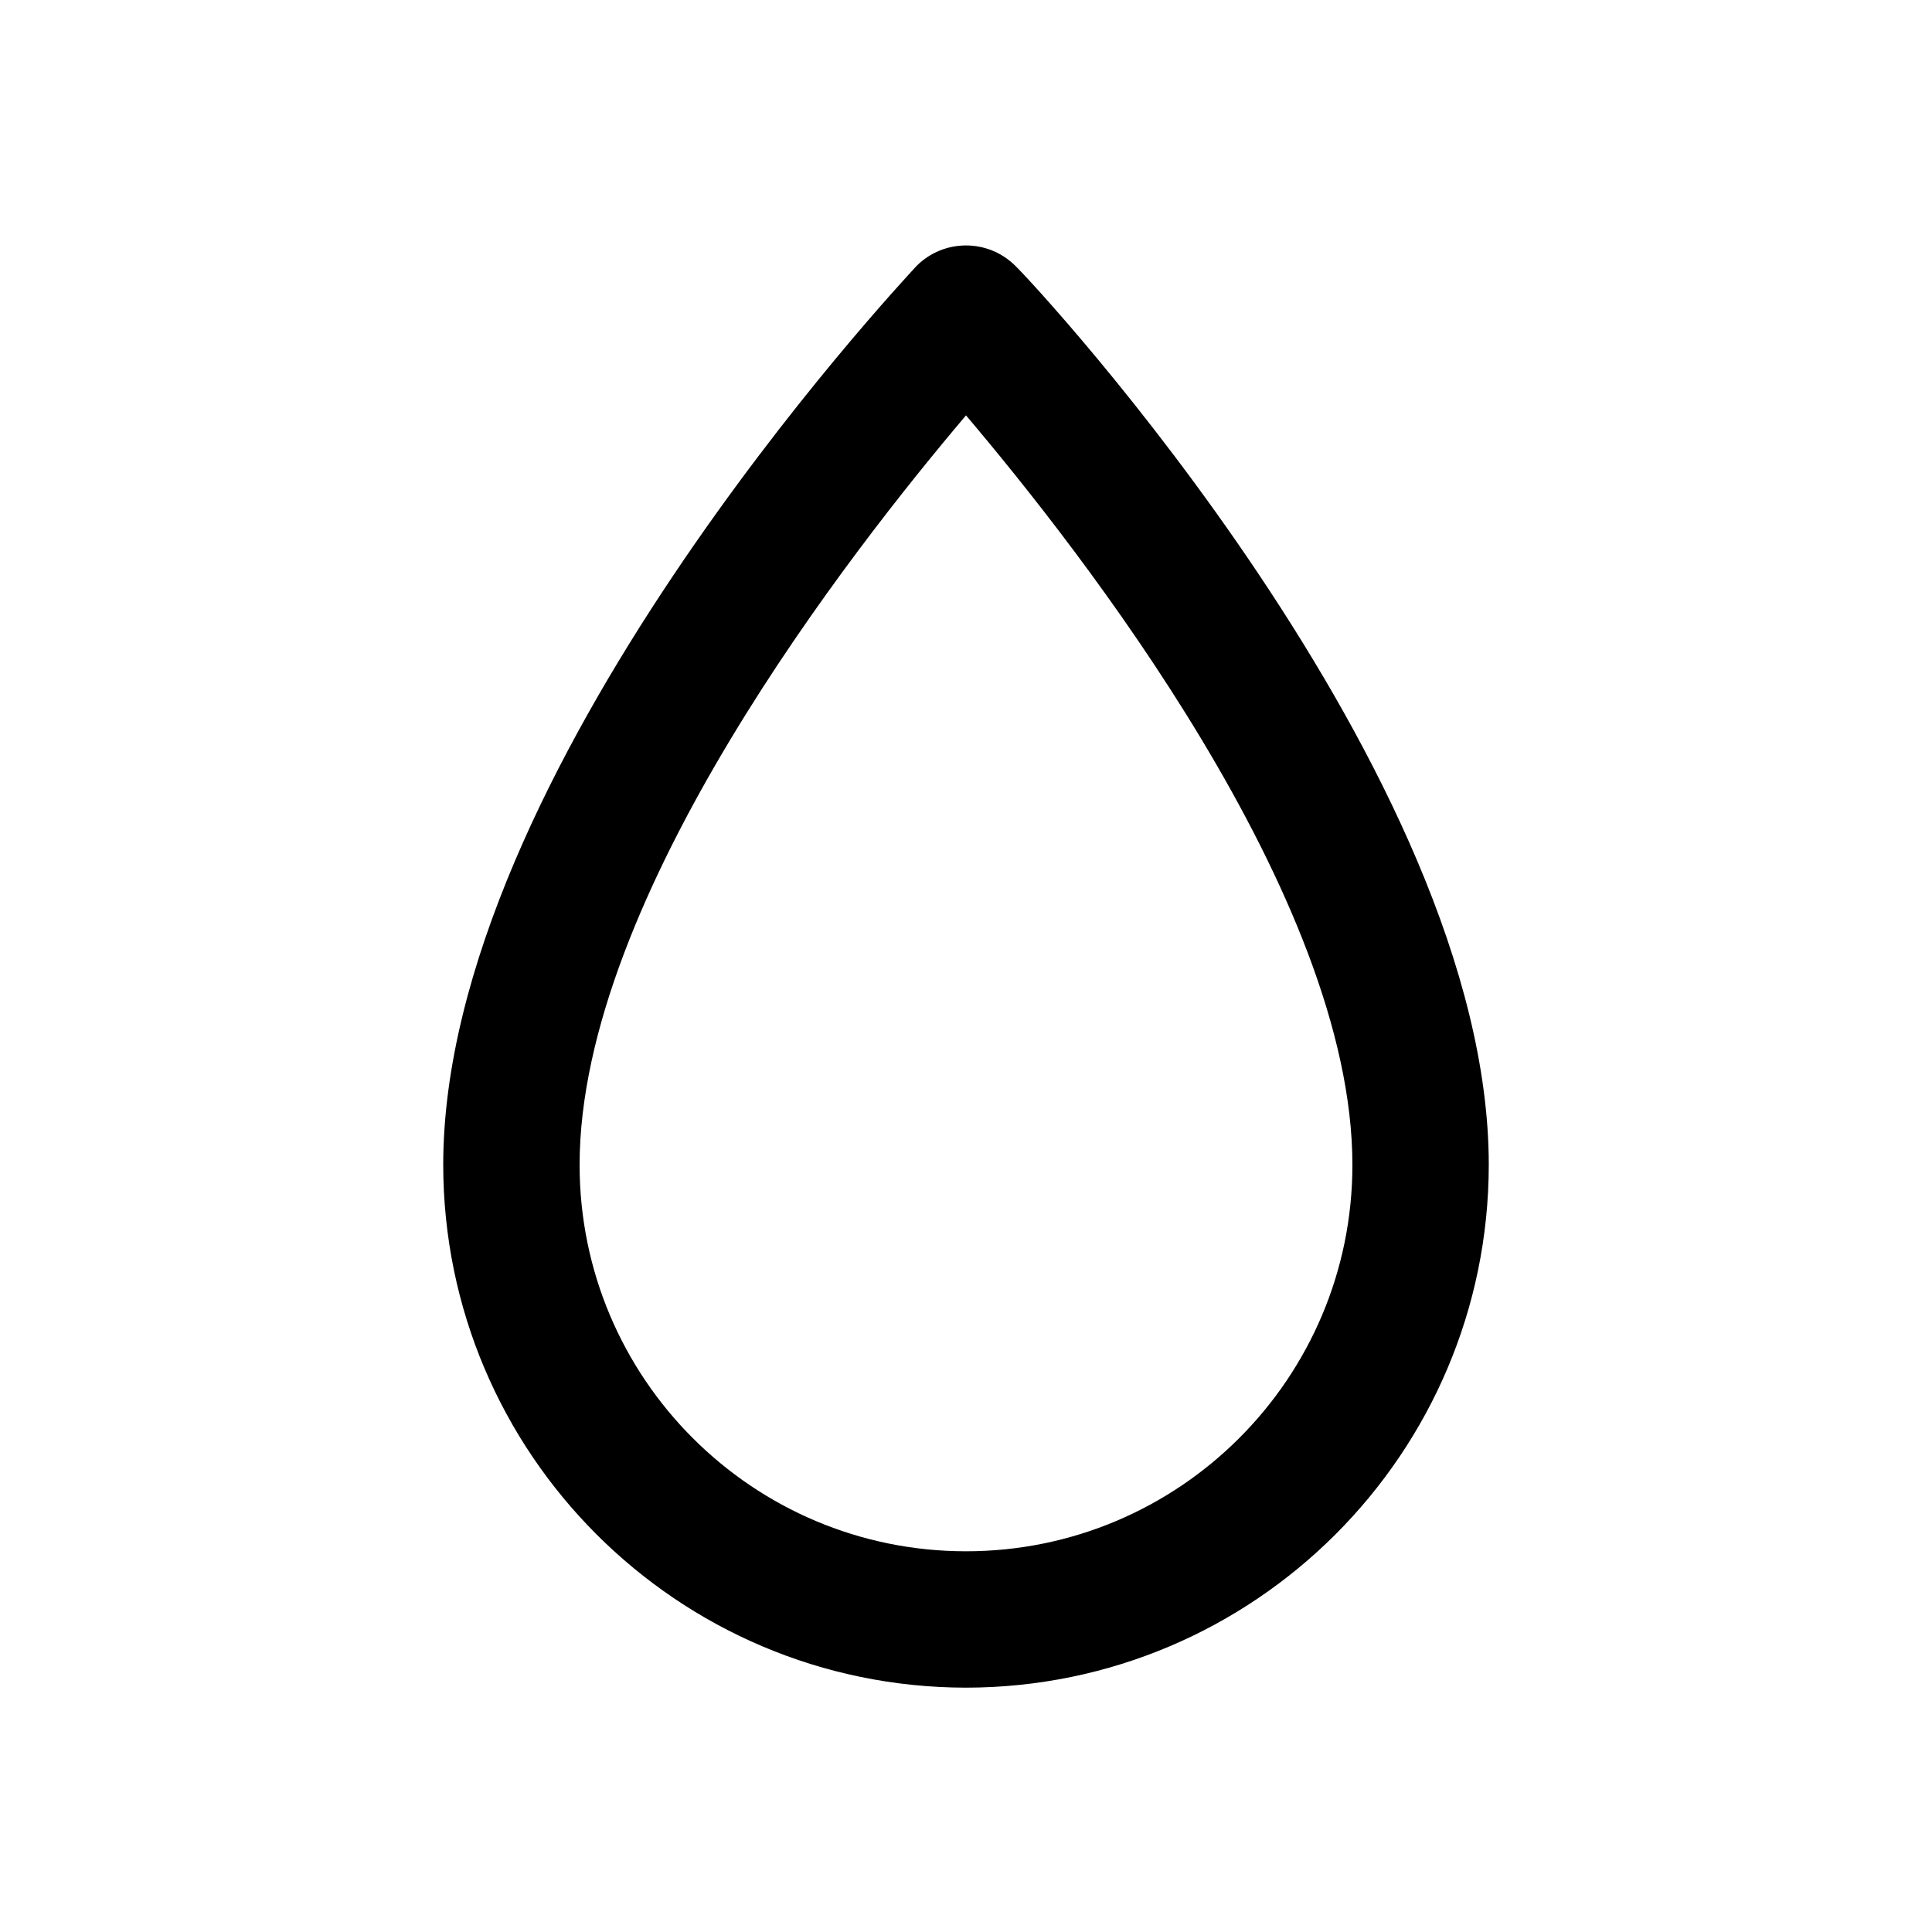
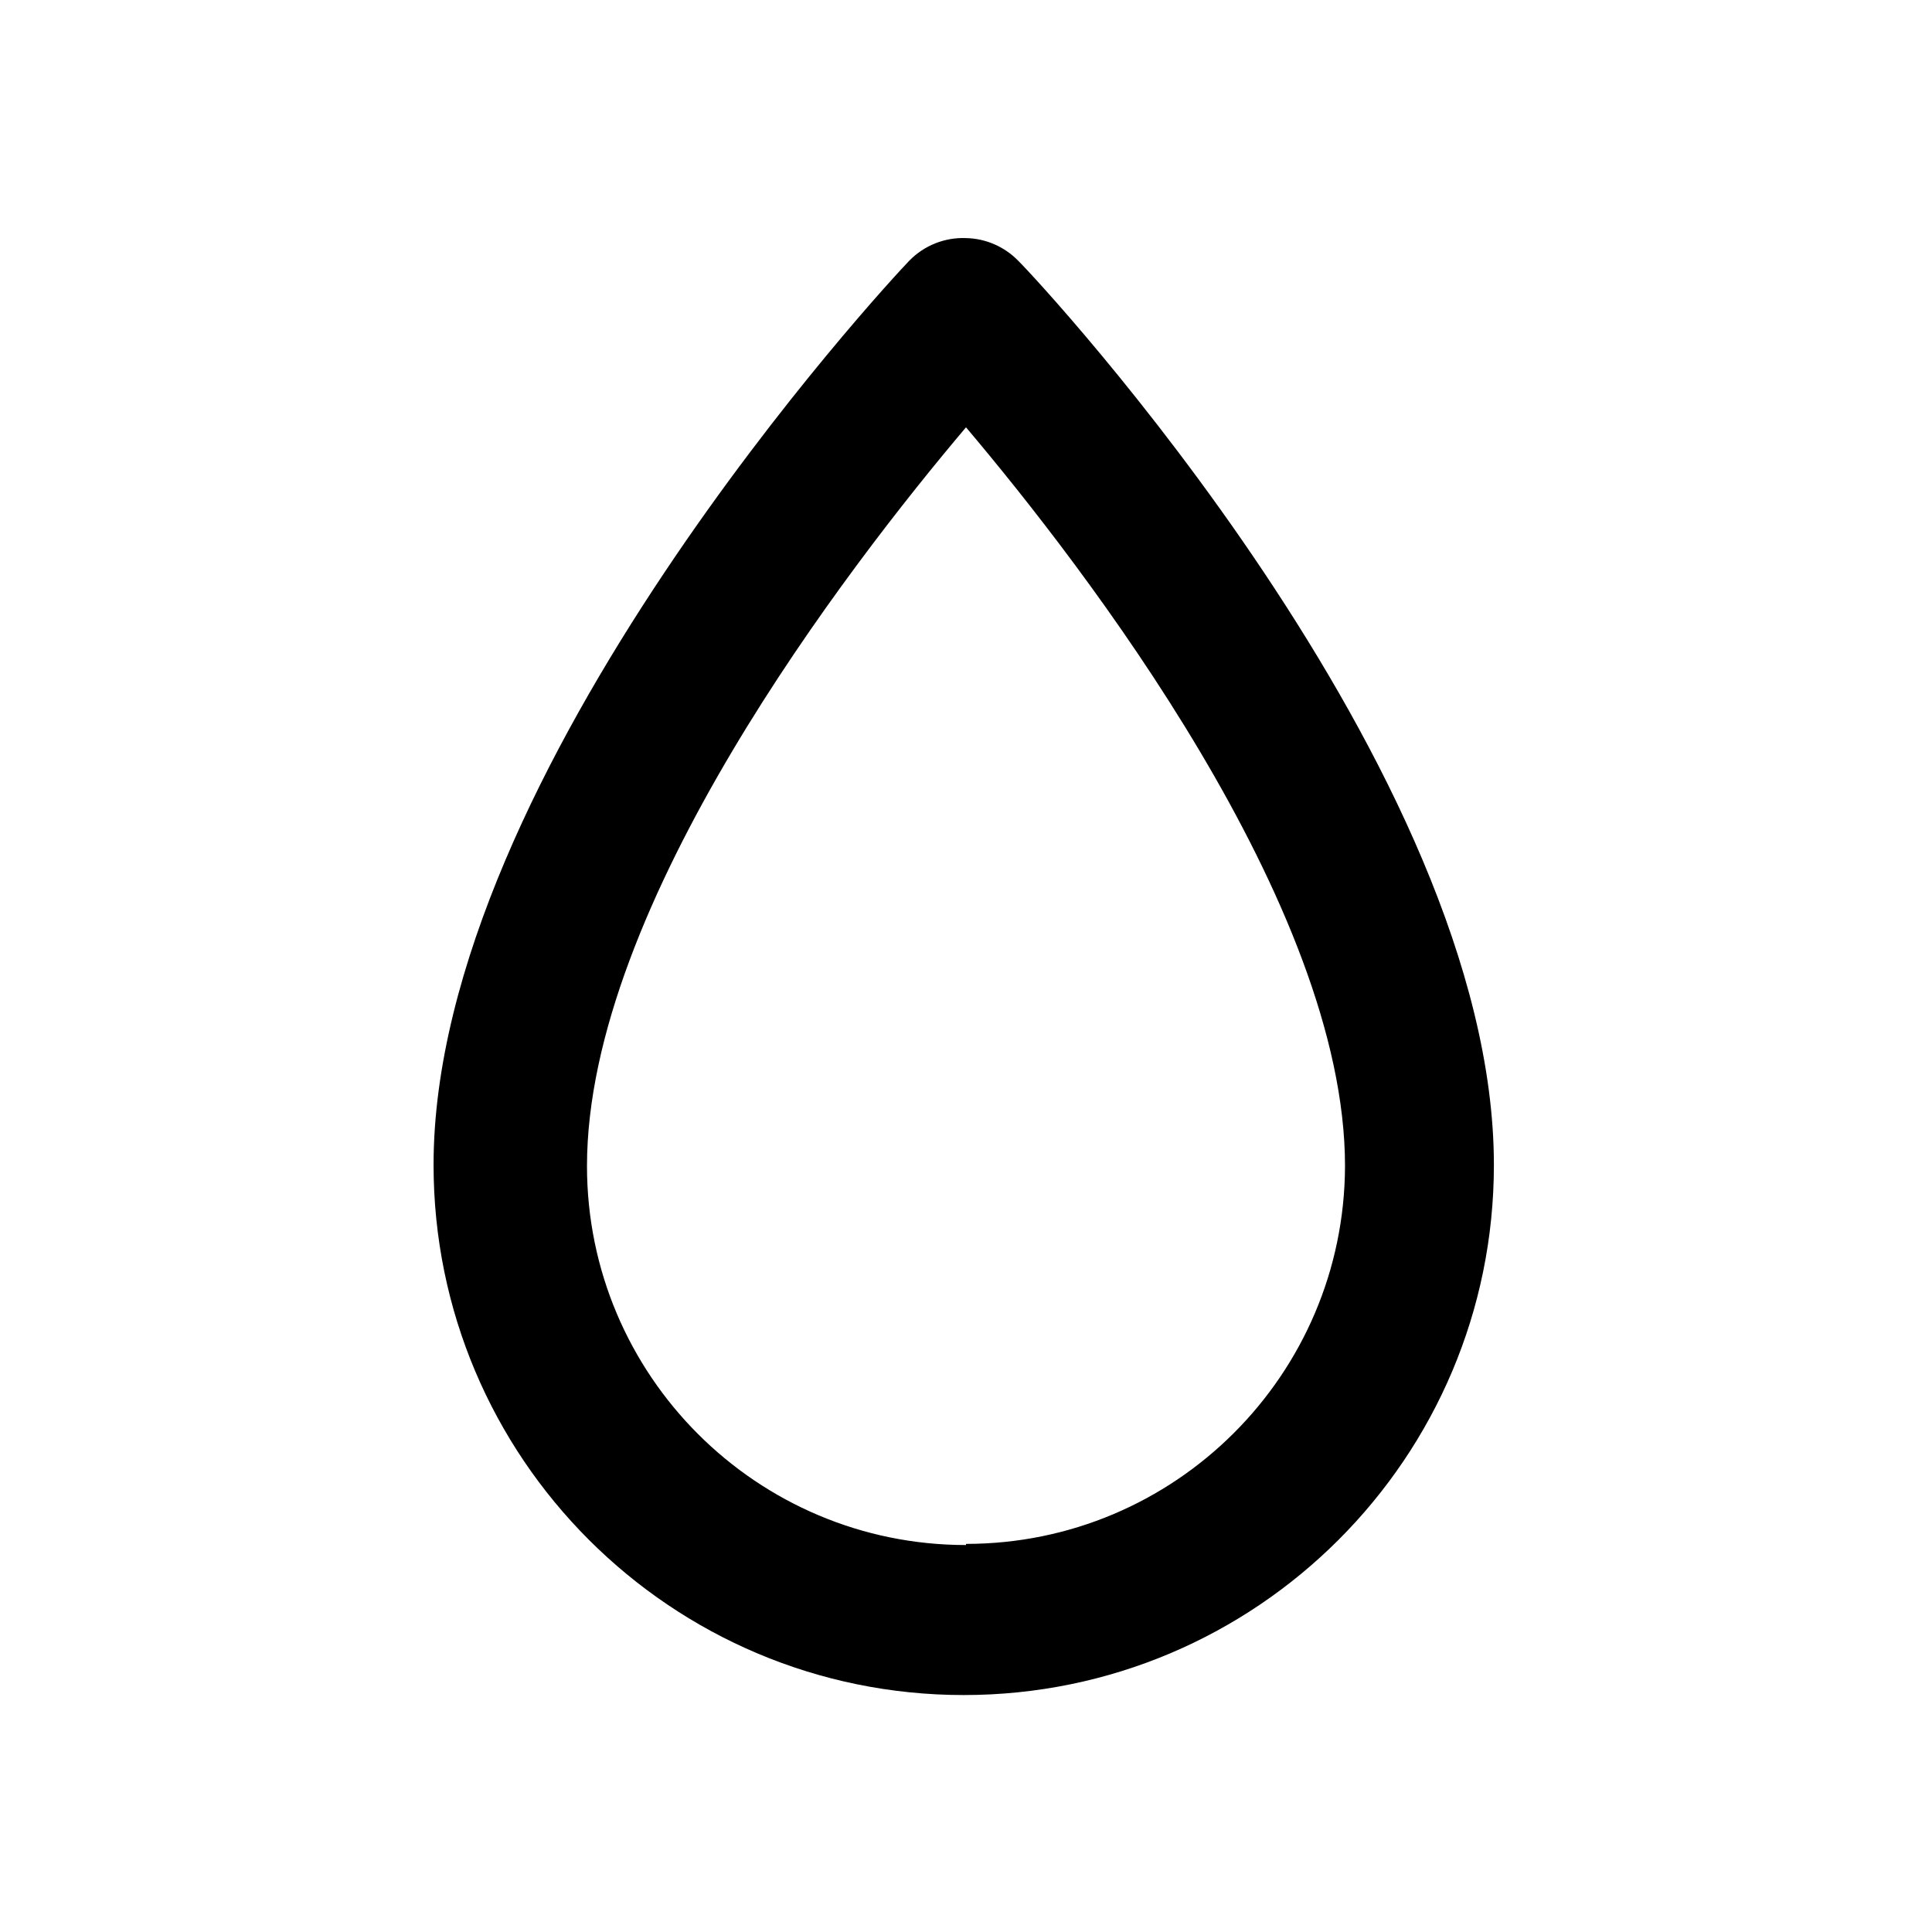
<svg xmlns="http://www.w3.org/2000/svg" xmlns:xlink="http://www.w3.org/1999/xlink" viewBox="0 0 34 34">
  <defs>
    <style>.a{fill:none;}</style>
    <symbol id="a" viewBox="0 0 48 48">
      <rect class="a" width="48" height="48" />
    </symbol>
  </defs>
-   <path d="M17,29.7a9.21,9.21,0,0,1-9.2-9.2c0-6.9,8-15.46,8.33-15.82a1.23,1.23,0,0,1,1.74,0C18.21,5,26.2,13.6,26.2,20.5A9.21,9.21,0,0,1,17,29.7ZM17,7.31c-2,2.36-6.8,8.47-6.8,13.19a6.8,6.8,0,0,0,13.6,0C23.8,15.78,19,9.67,17,7.31Z" />
+   <path class="a" d="M17,7.5c-2.08,2.46-6.67,8.41-6.67,13a6.67,6.67,0,0,0,13.34,0C23.67,15.91,19.08,10,17,7.5Z" />
+   <path d="M17,4.19a1.32,1.32,0,0,0-1,.4c-.35.36-8.37,9-8.37,15.91a9.33,9.33,0,0,0,18.66,0c0-6.95-8-15.55-8.37-15.91A1.32,1.32,0,0,0,17,4.19Zm0,23a6.67,6.67,0,0,1-6.67-6.67c0-4.59,4.59-10.54,6.67-13,2.08,2.46,6.67,8.41,6.67,13A6.67,6.67,0,0,1,17,27.17Z" />
  <use width="48" height="48" transform="translate(0 0) scale(0.71)" xlink:href="#a" />
</svg>
